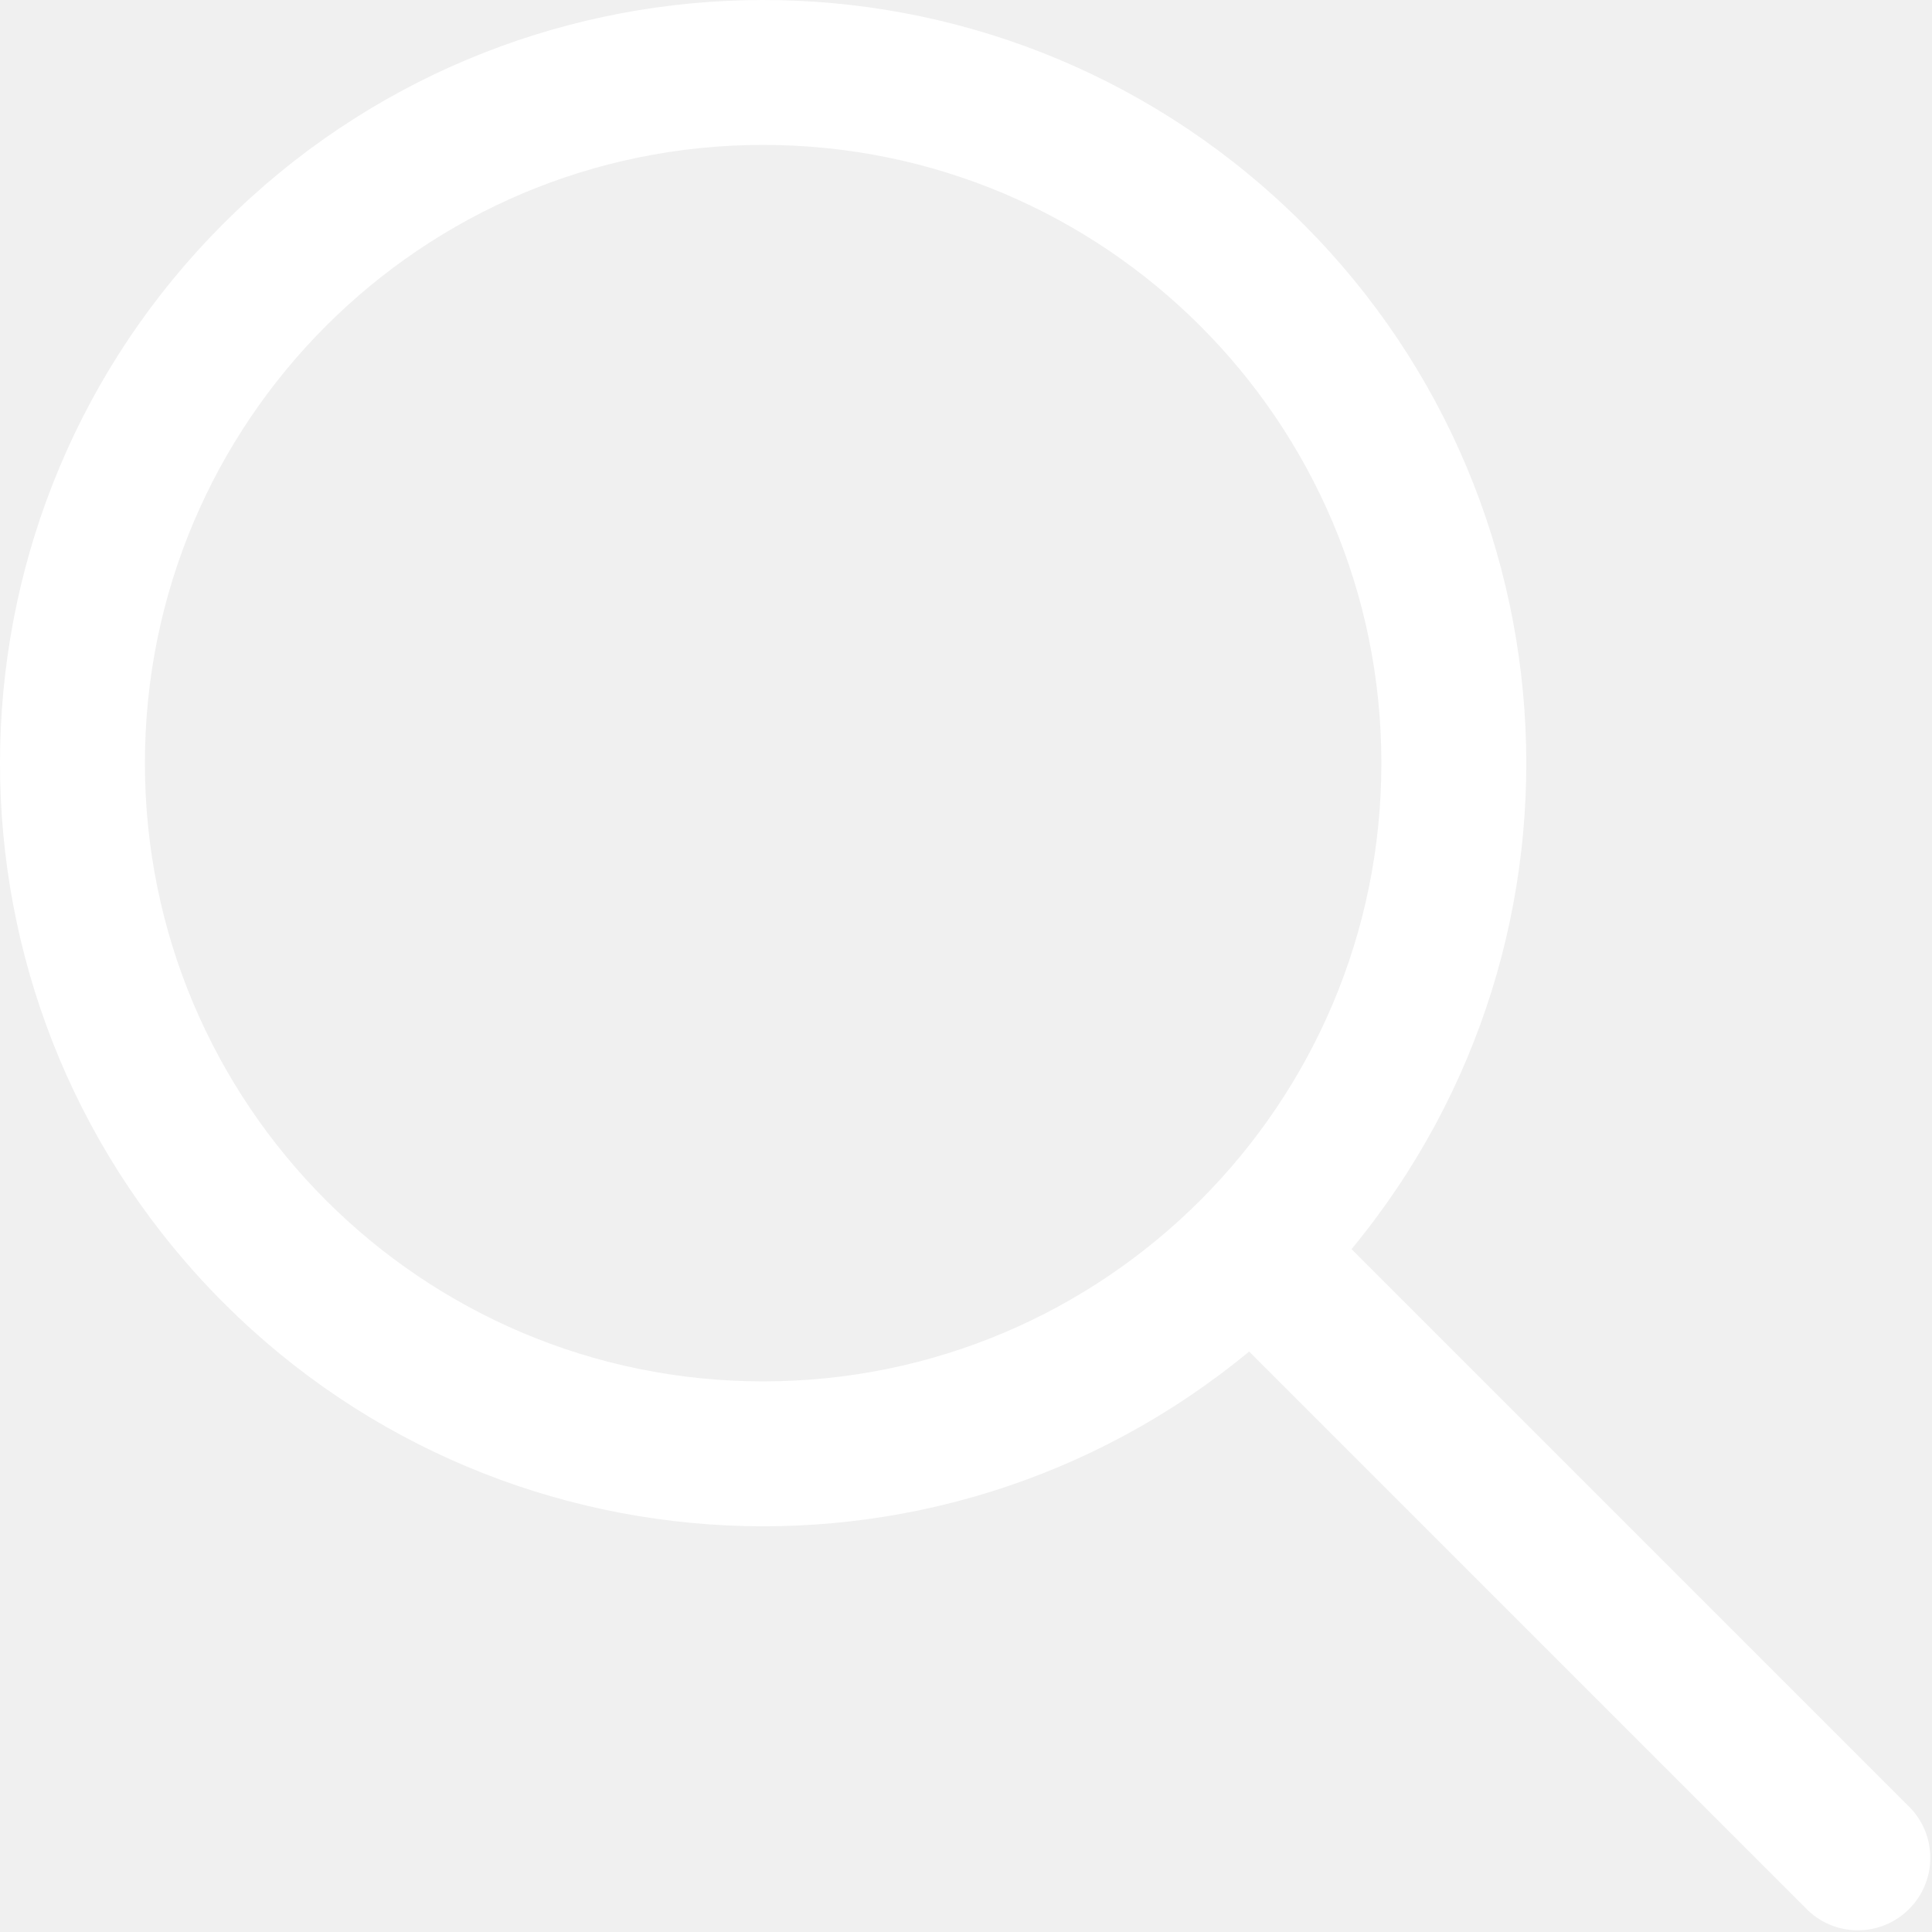
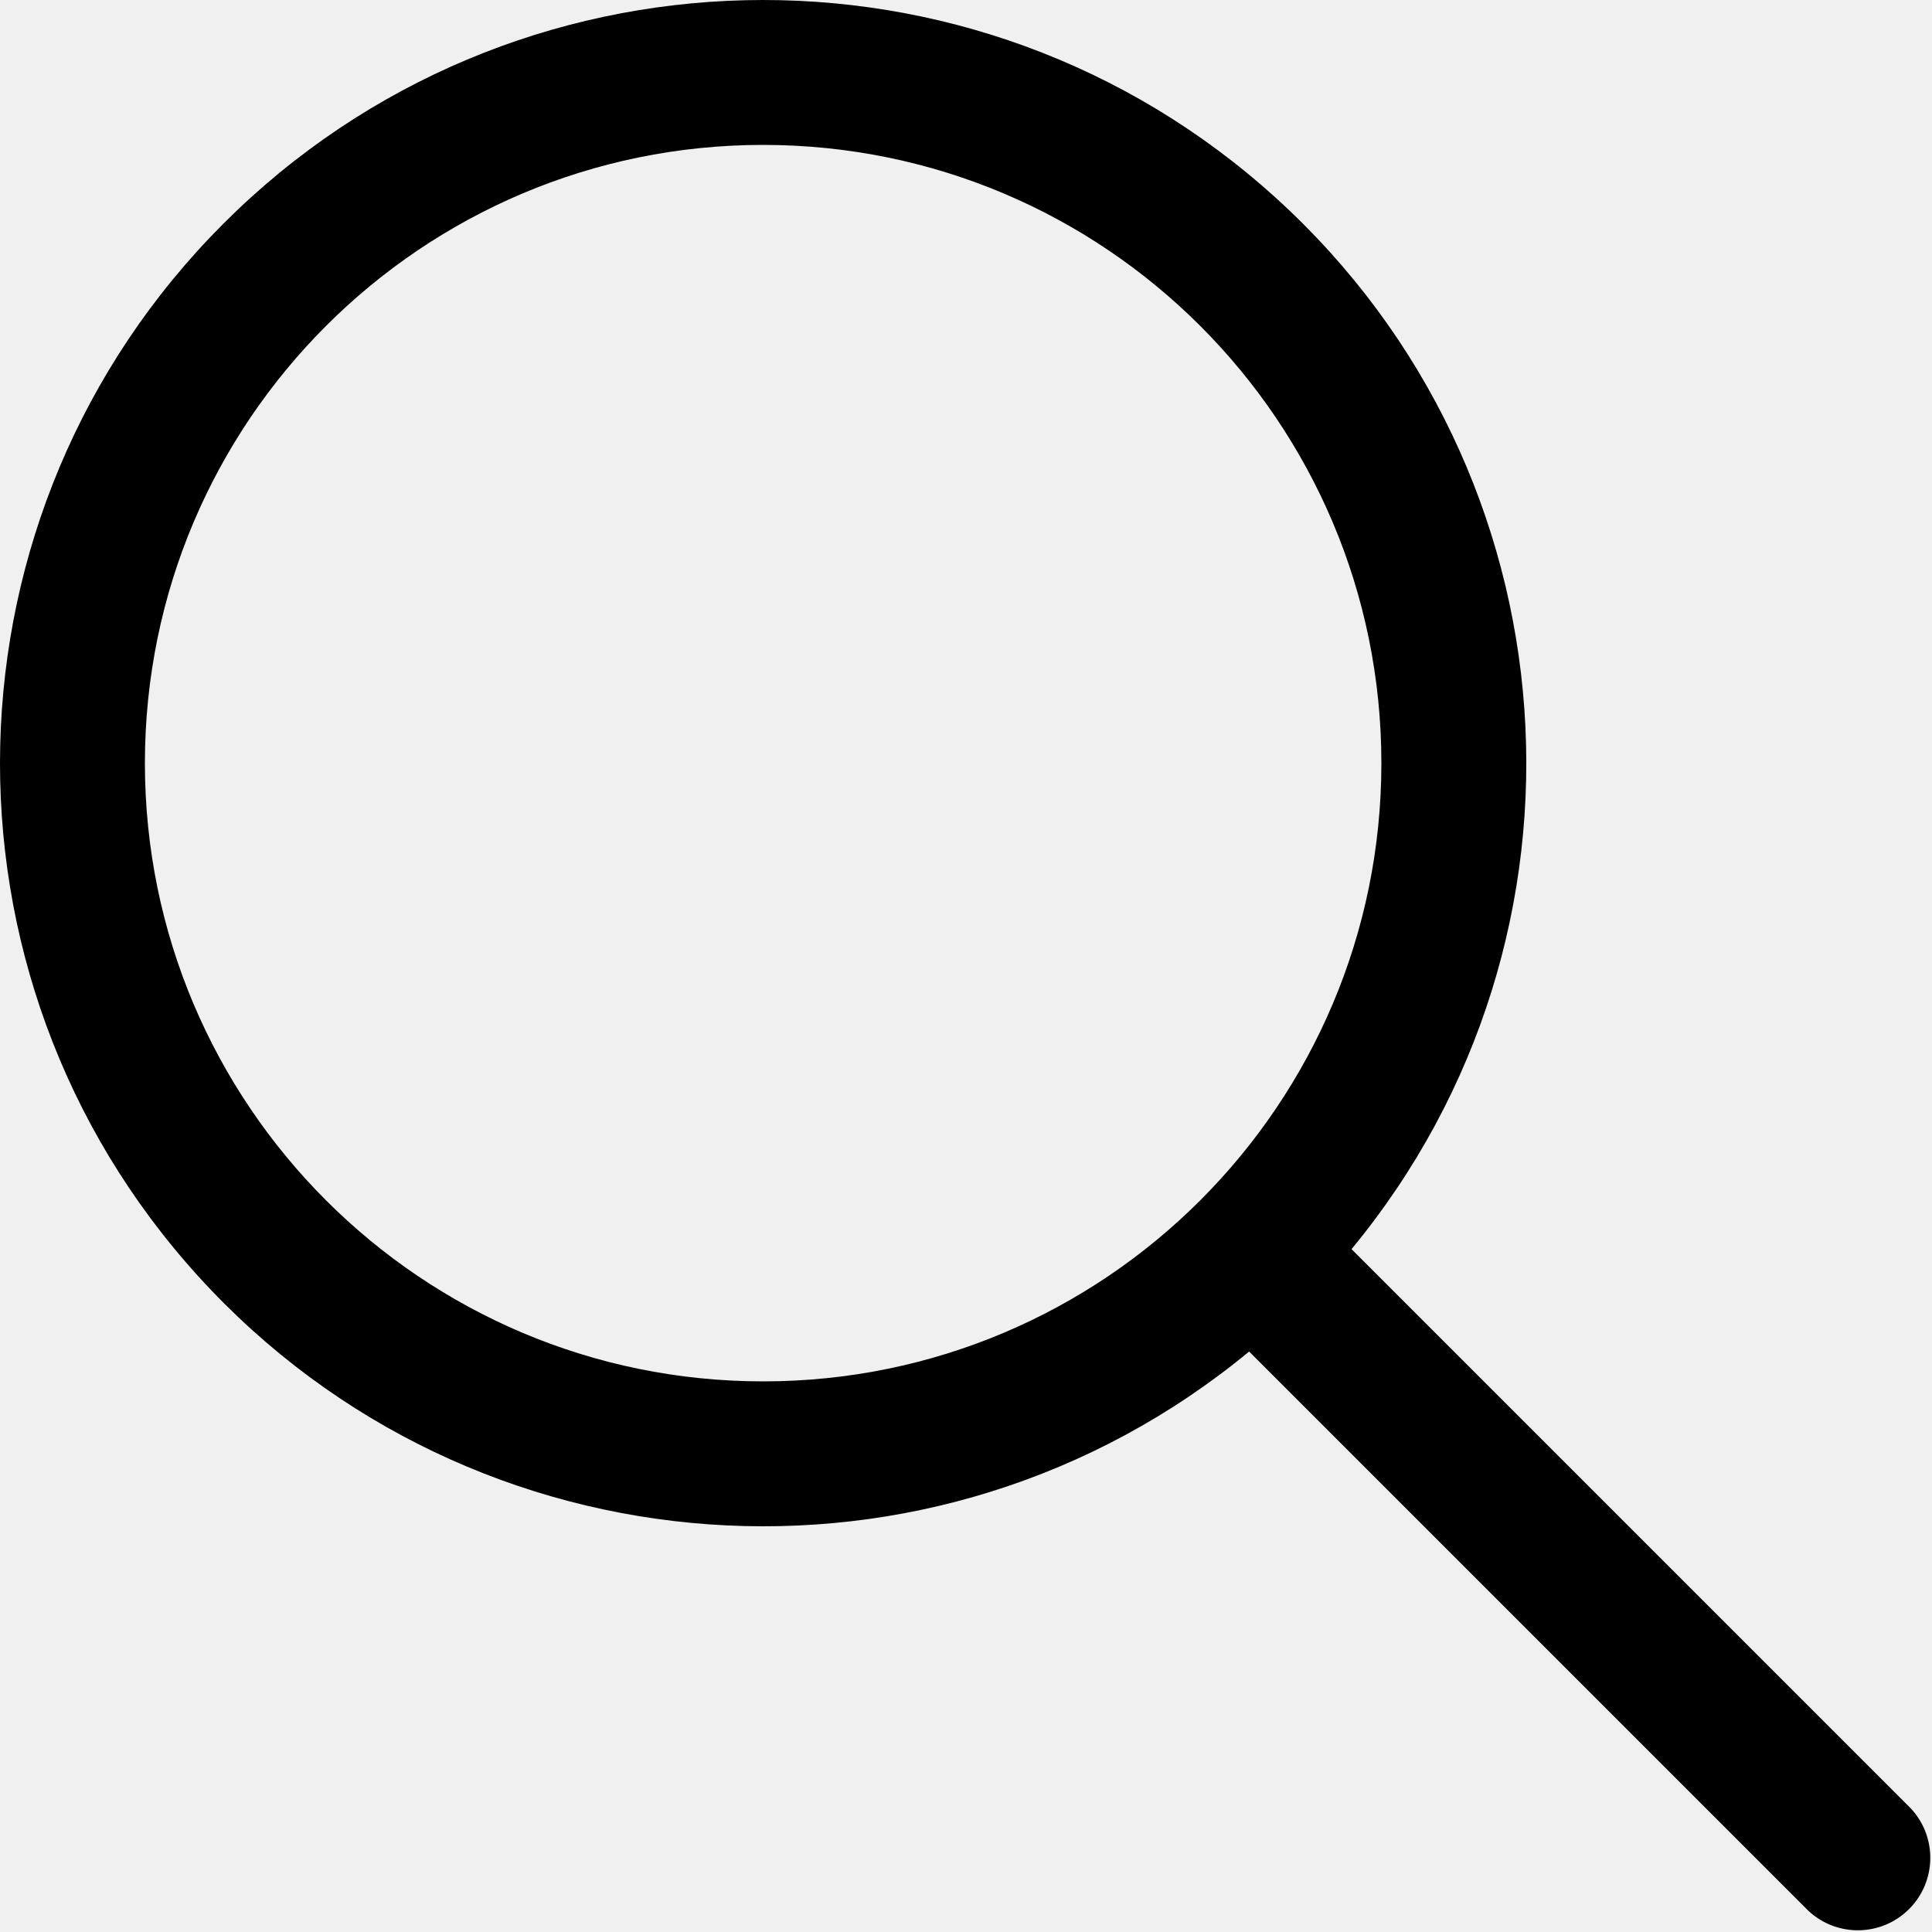
<svg xmlns="http://www.w3.org/2000/svg" t="1768980071037" class="icon" viewBox="0 0 1024 1024" version="1.1" p-id="12003" width="256" height="256">
-   <path d="M1012.787 958.515l-296.448-296.448a404.48 404.48 0 1 0-54.272 54.272l296.448 296.448a38.4 38.4 0 0 0 54.272-54.272zM404.48 732.16a327.68 327.68 0 1 1 327.68-327.68 327.68 327.68 0 0 1-327.68 327.68z" fill="#fff" p-id="12004" />
+   <path d="M1012.787 958.515l-296.448-296.448a404.48 404.48 0 1 0-54.272 54.272l296.448 296.448a38.4 38.4 0 0 0 54.272-54.272zM404.48 732.16a327.68 327.68 0 1 1 327.68-327.68 327.68 327.68 0 0 1-327.68 327.68z" fill="#000" p-id="12004" />
</svg>
